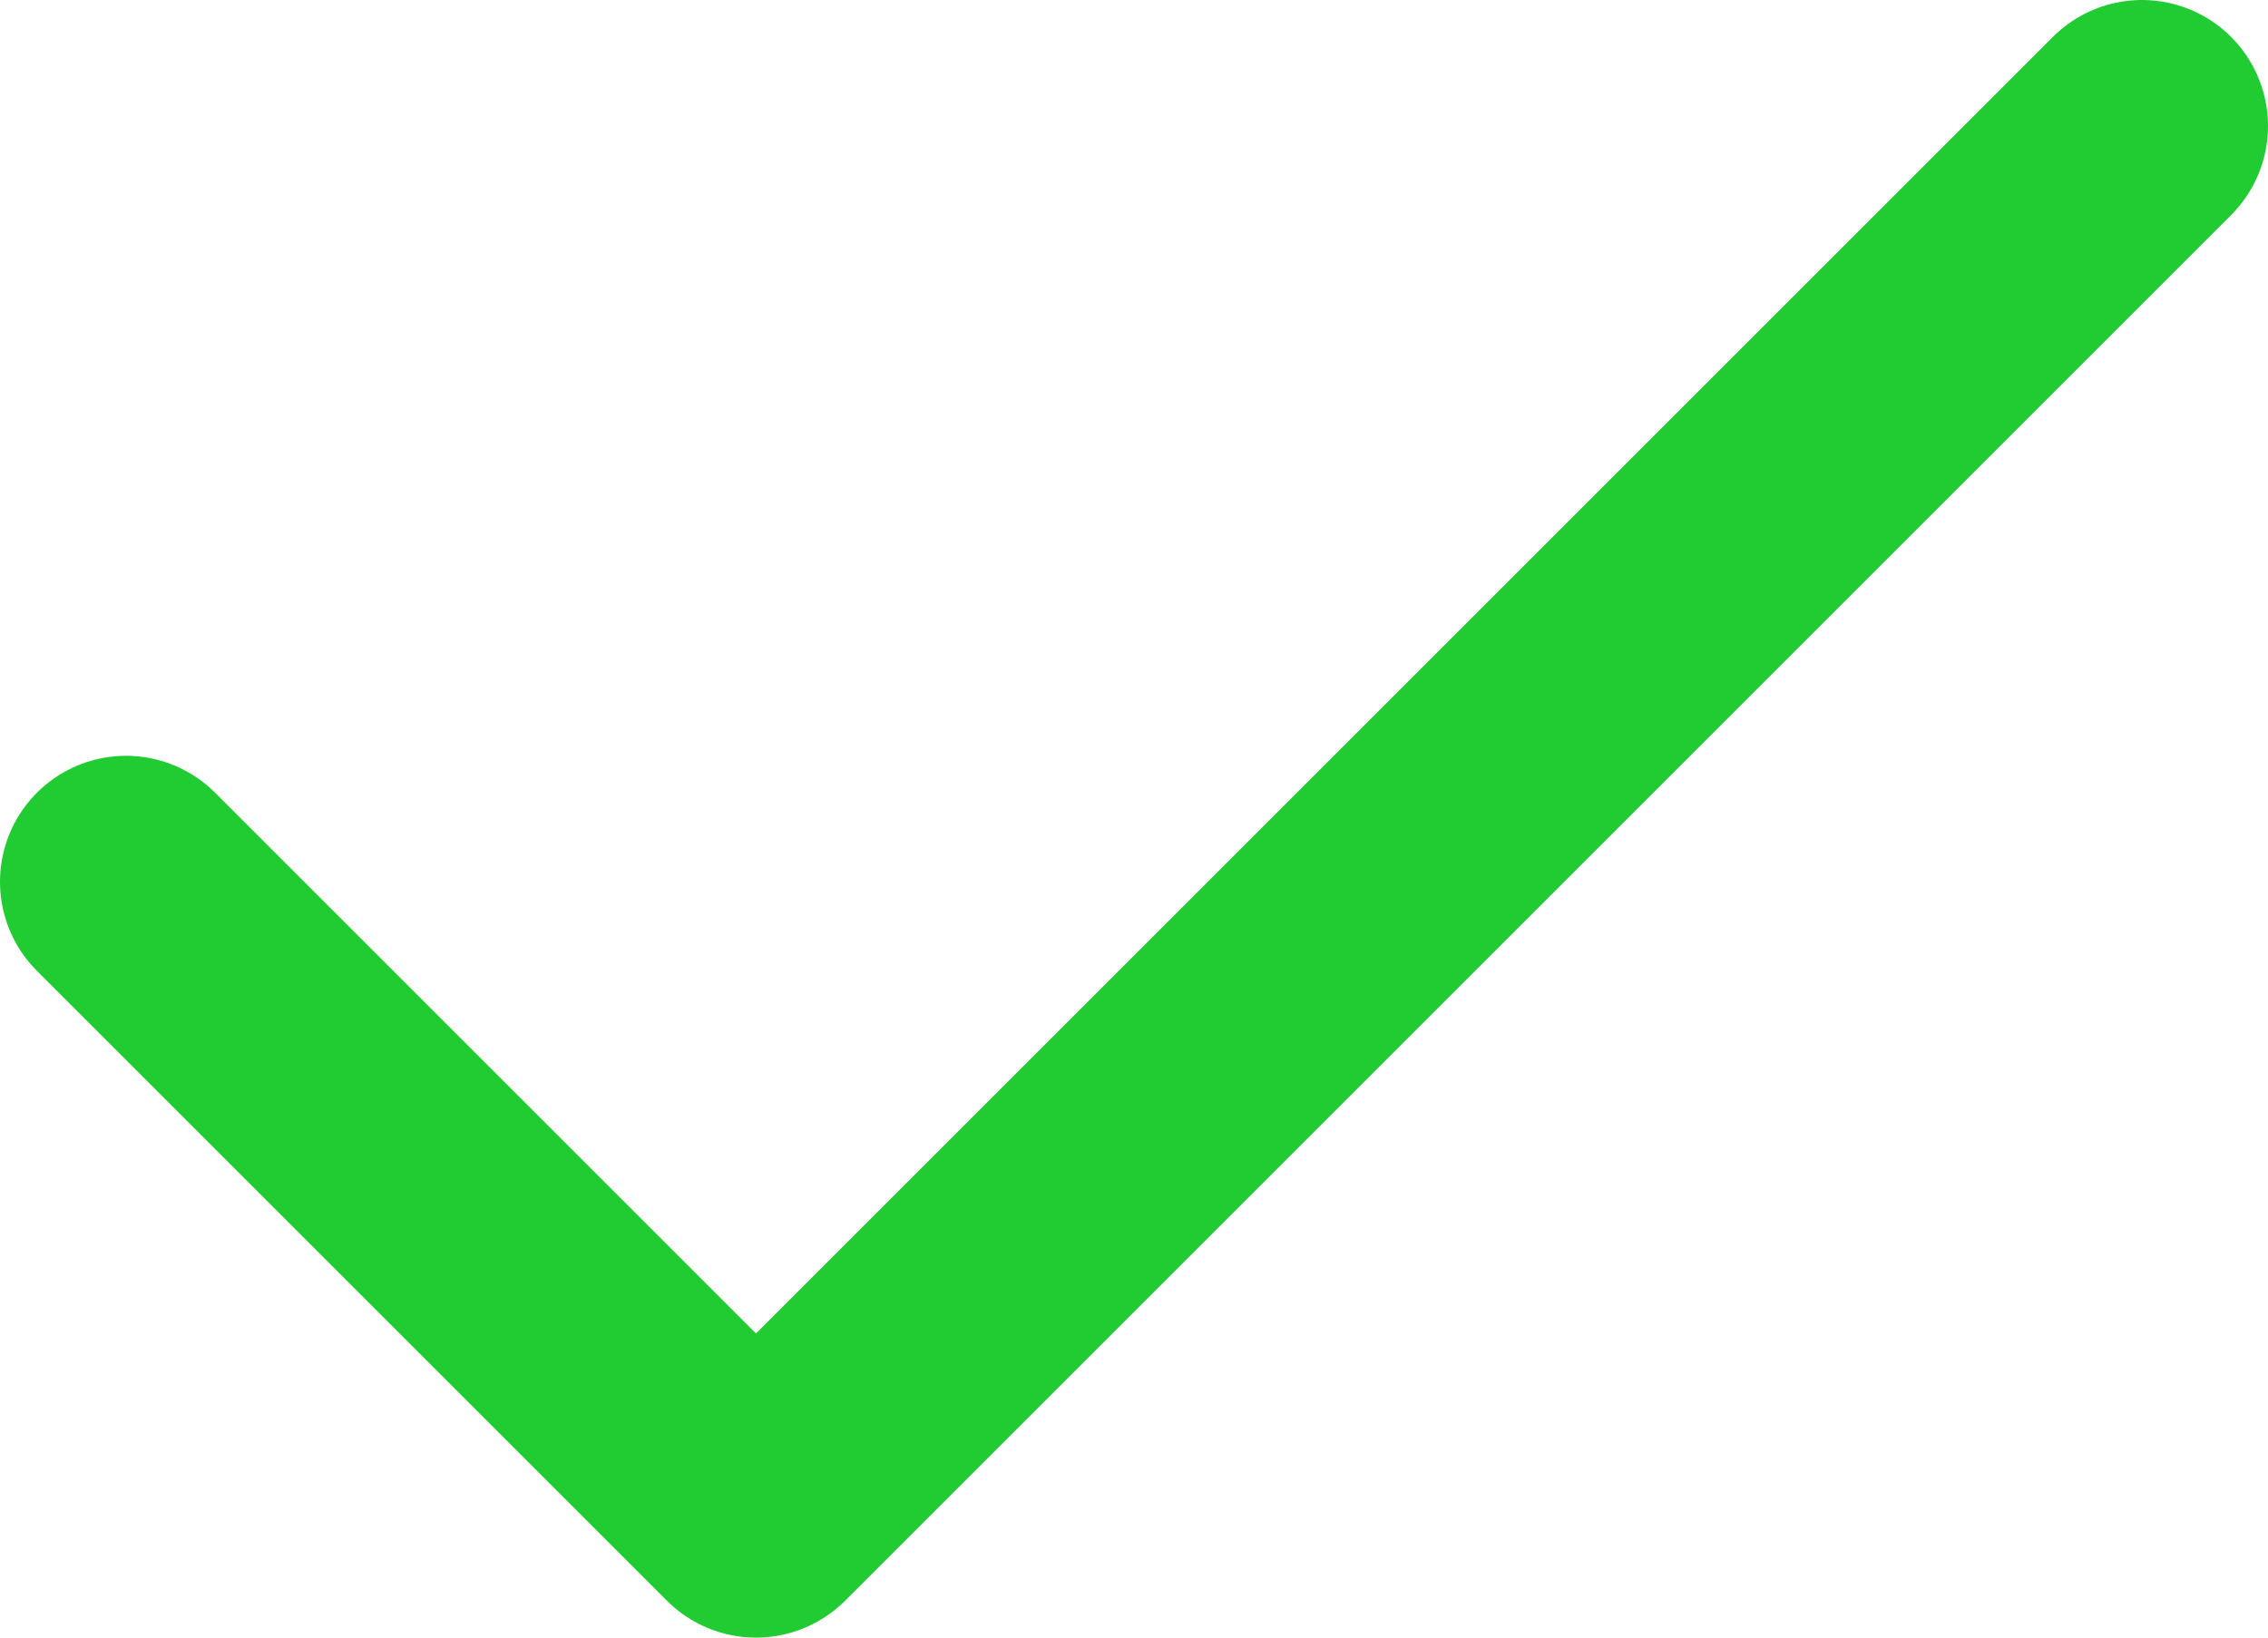
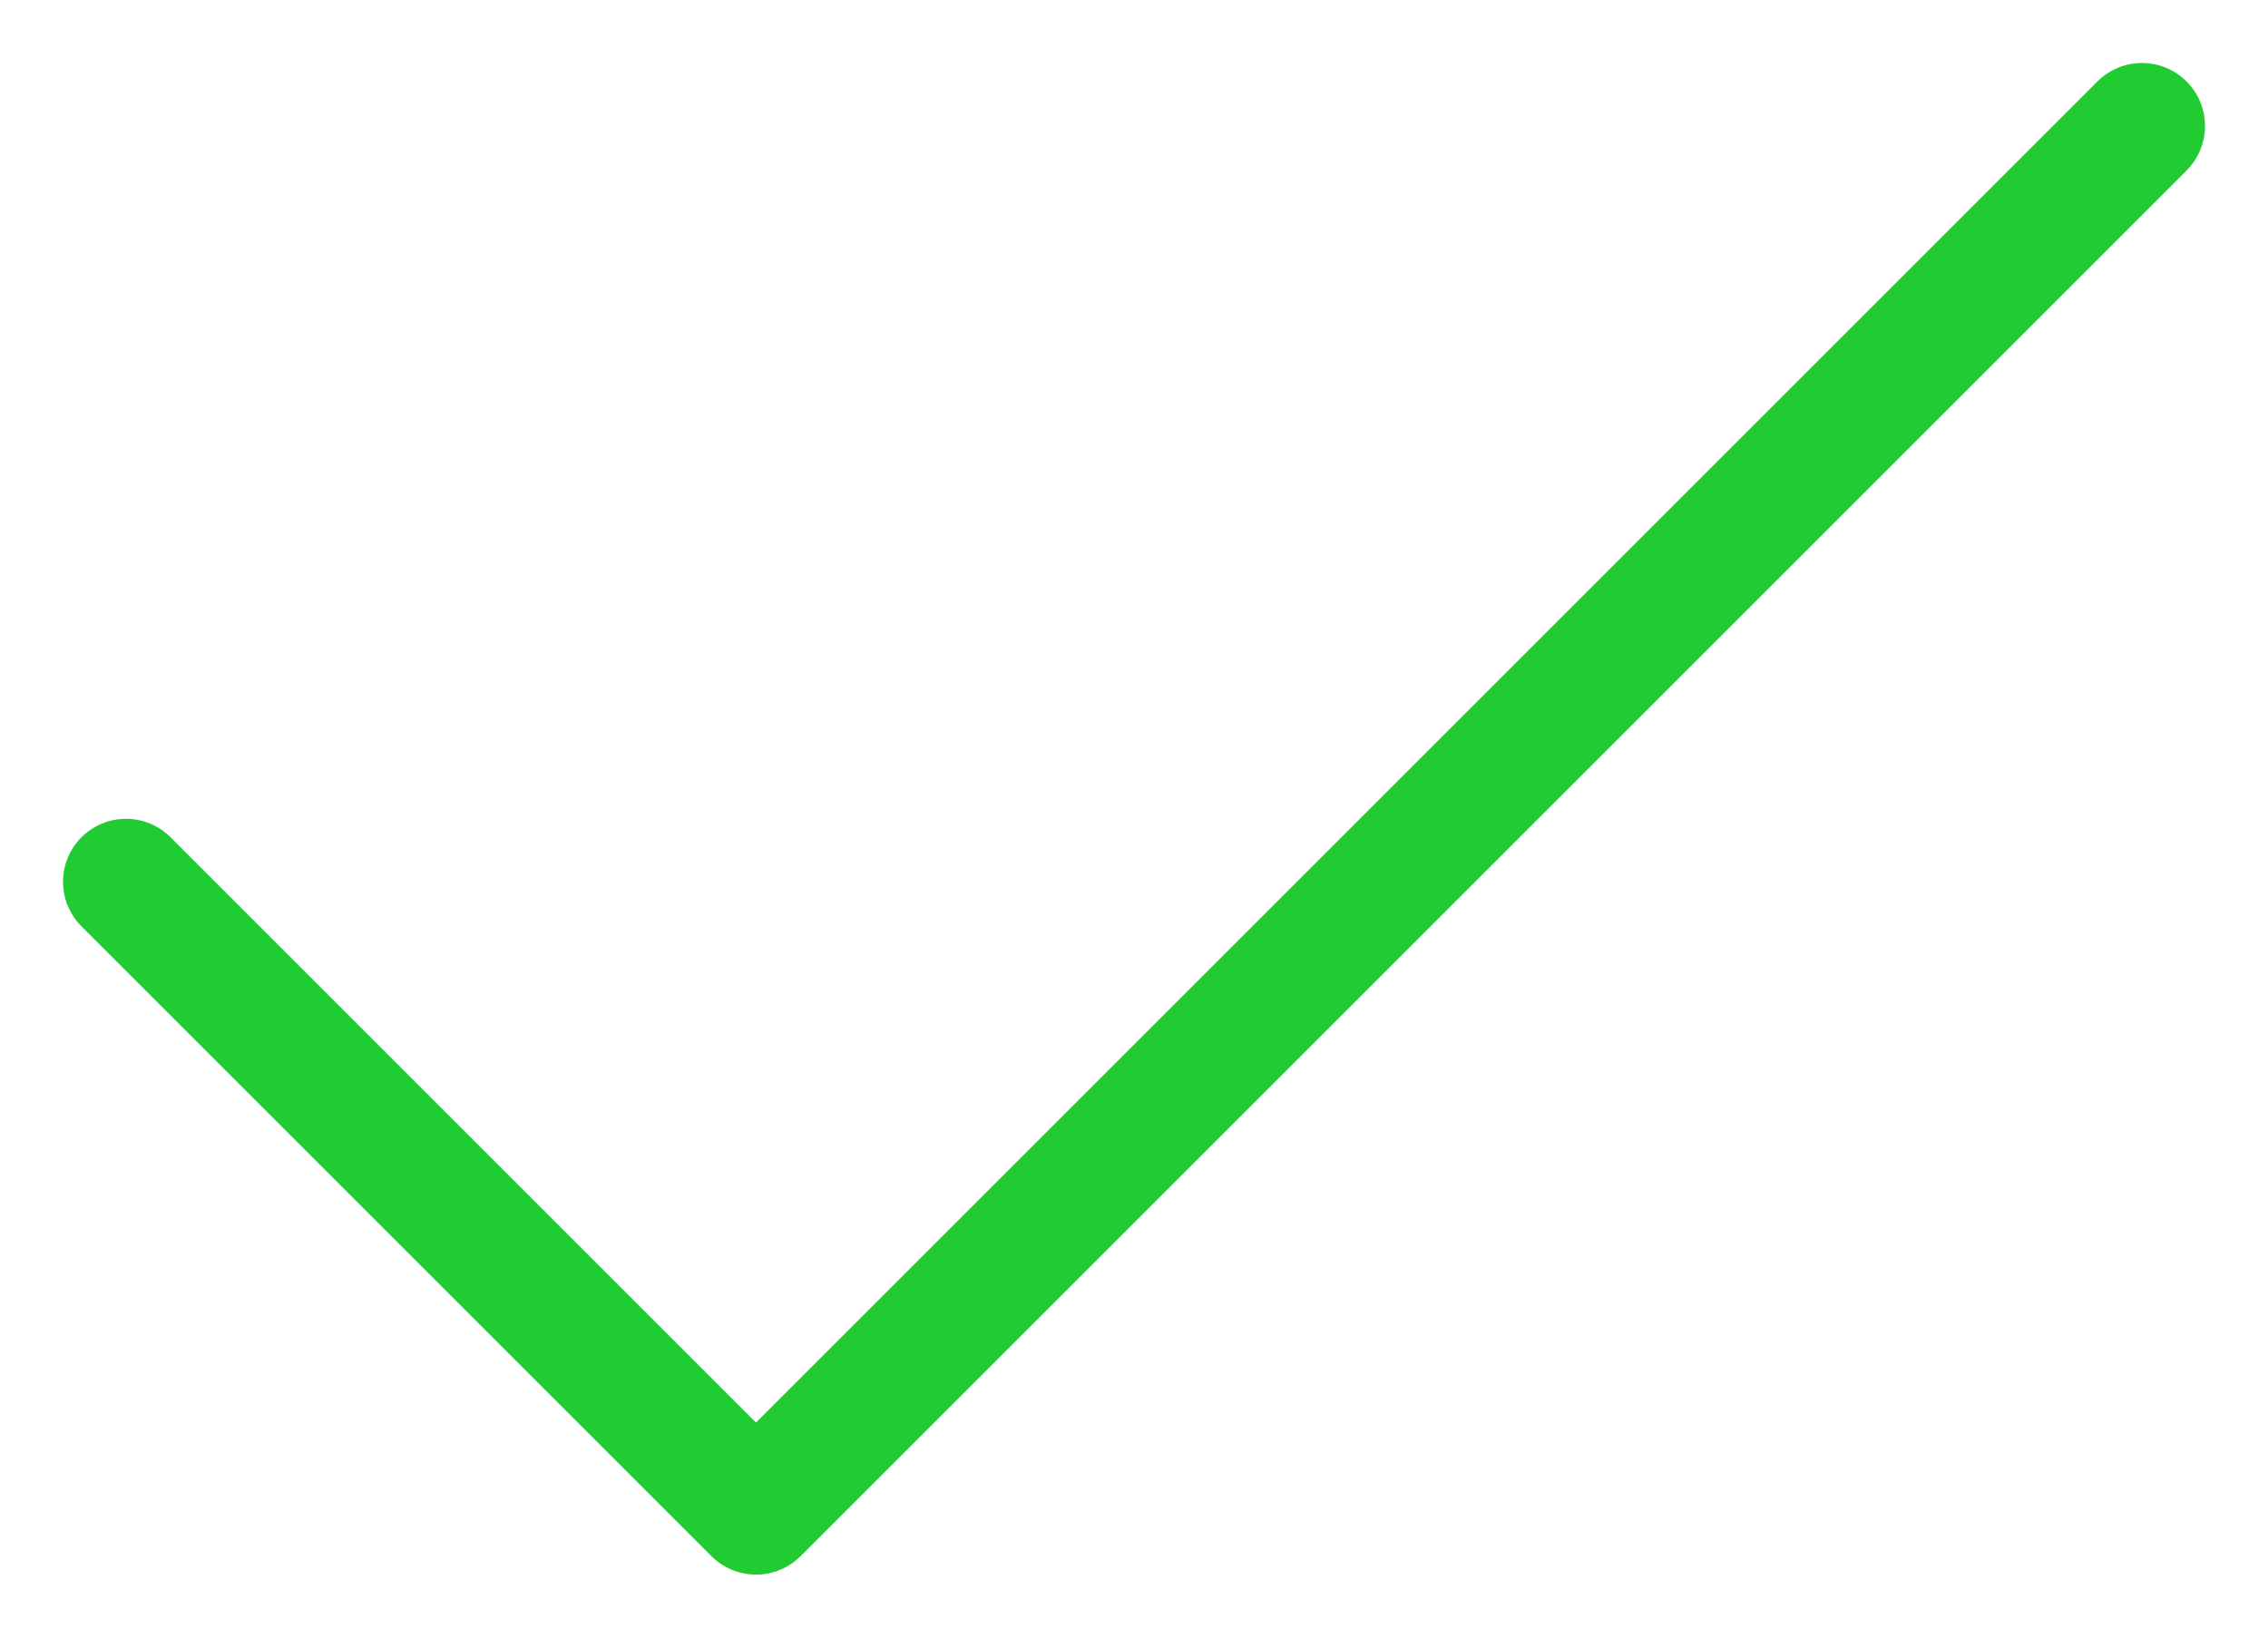
<svg xmlns="http://www.w3.org/2000/svg" width="18" height="13" viewBox="0 0 18 13" fill="none">
-   <path d="M17 1L6 12L1 7" stroke="#21CC32" stroke-width="2" stroke-linecap="round" stroke-linejoin="round" />
+   <path d="M17 1L6 12L1 7" stroke="#21CC32" strokeWidth="2" stroke-linecap="round" stroke-linejoin="round" />
</svg>
